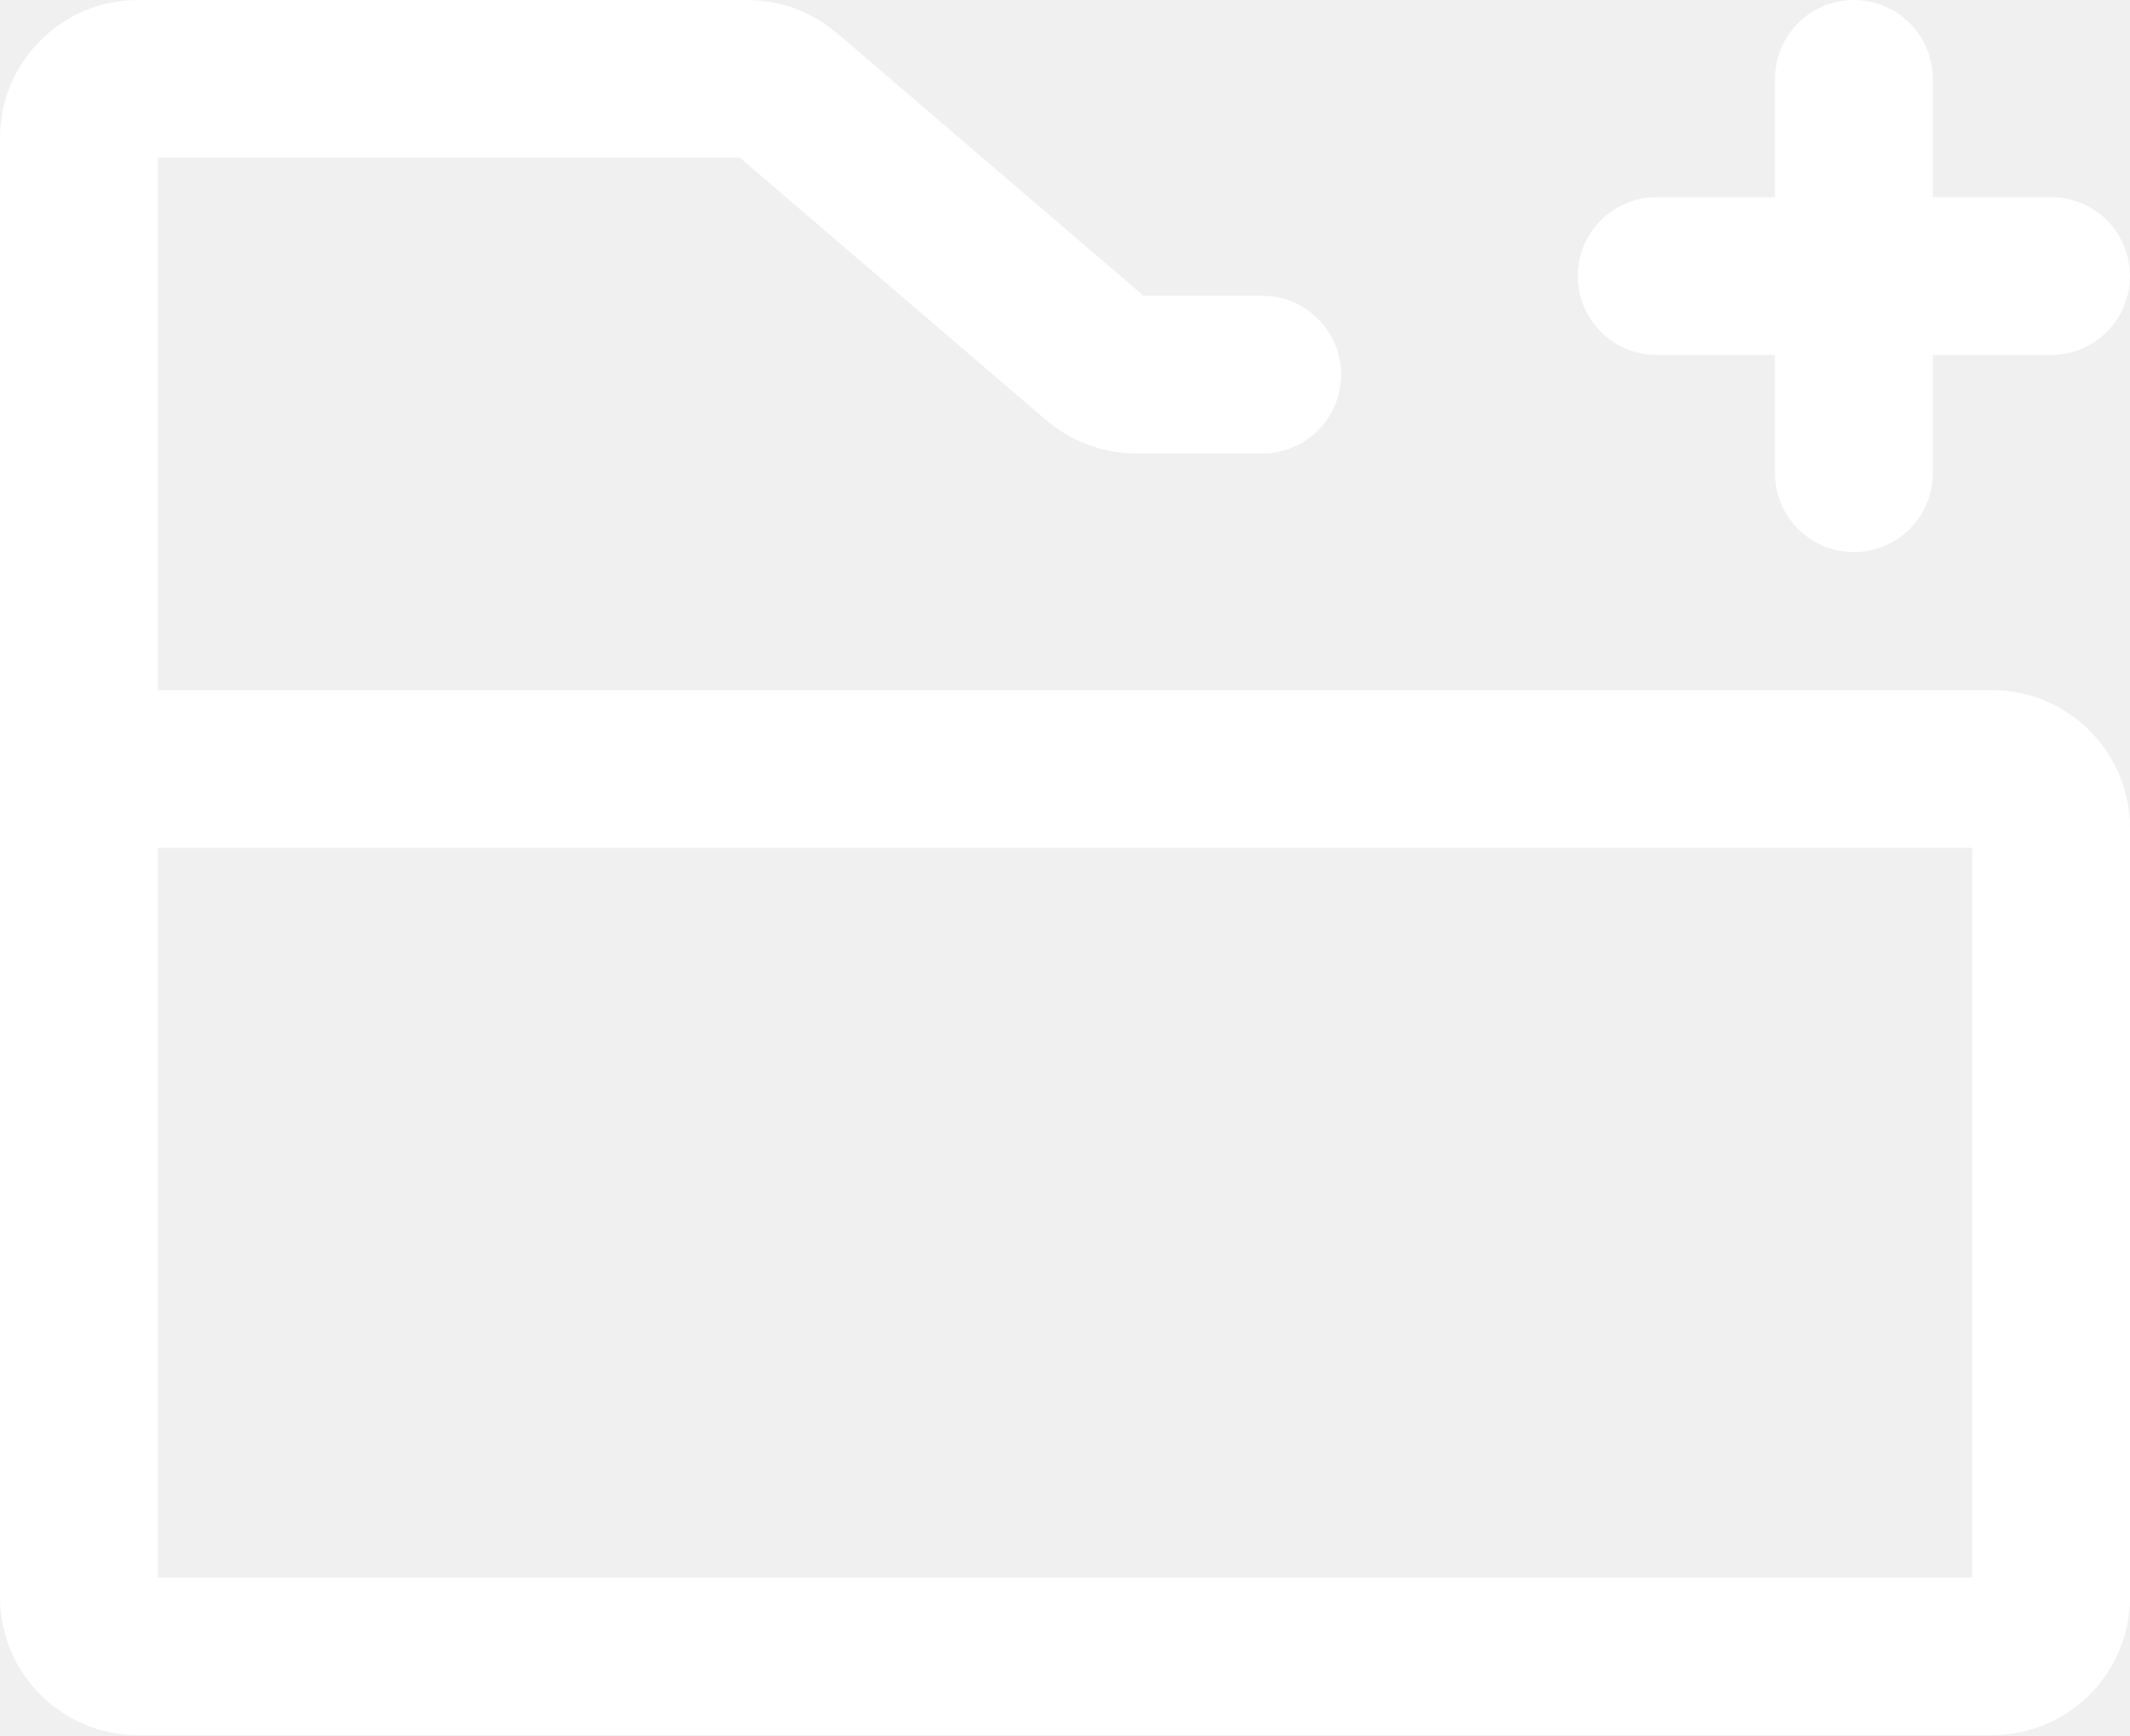
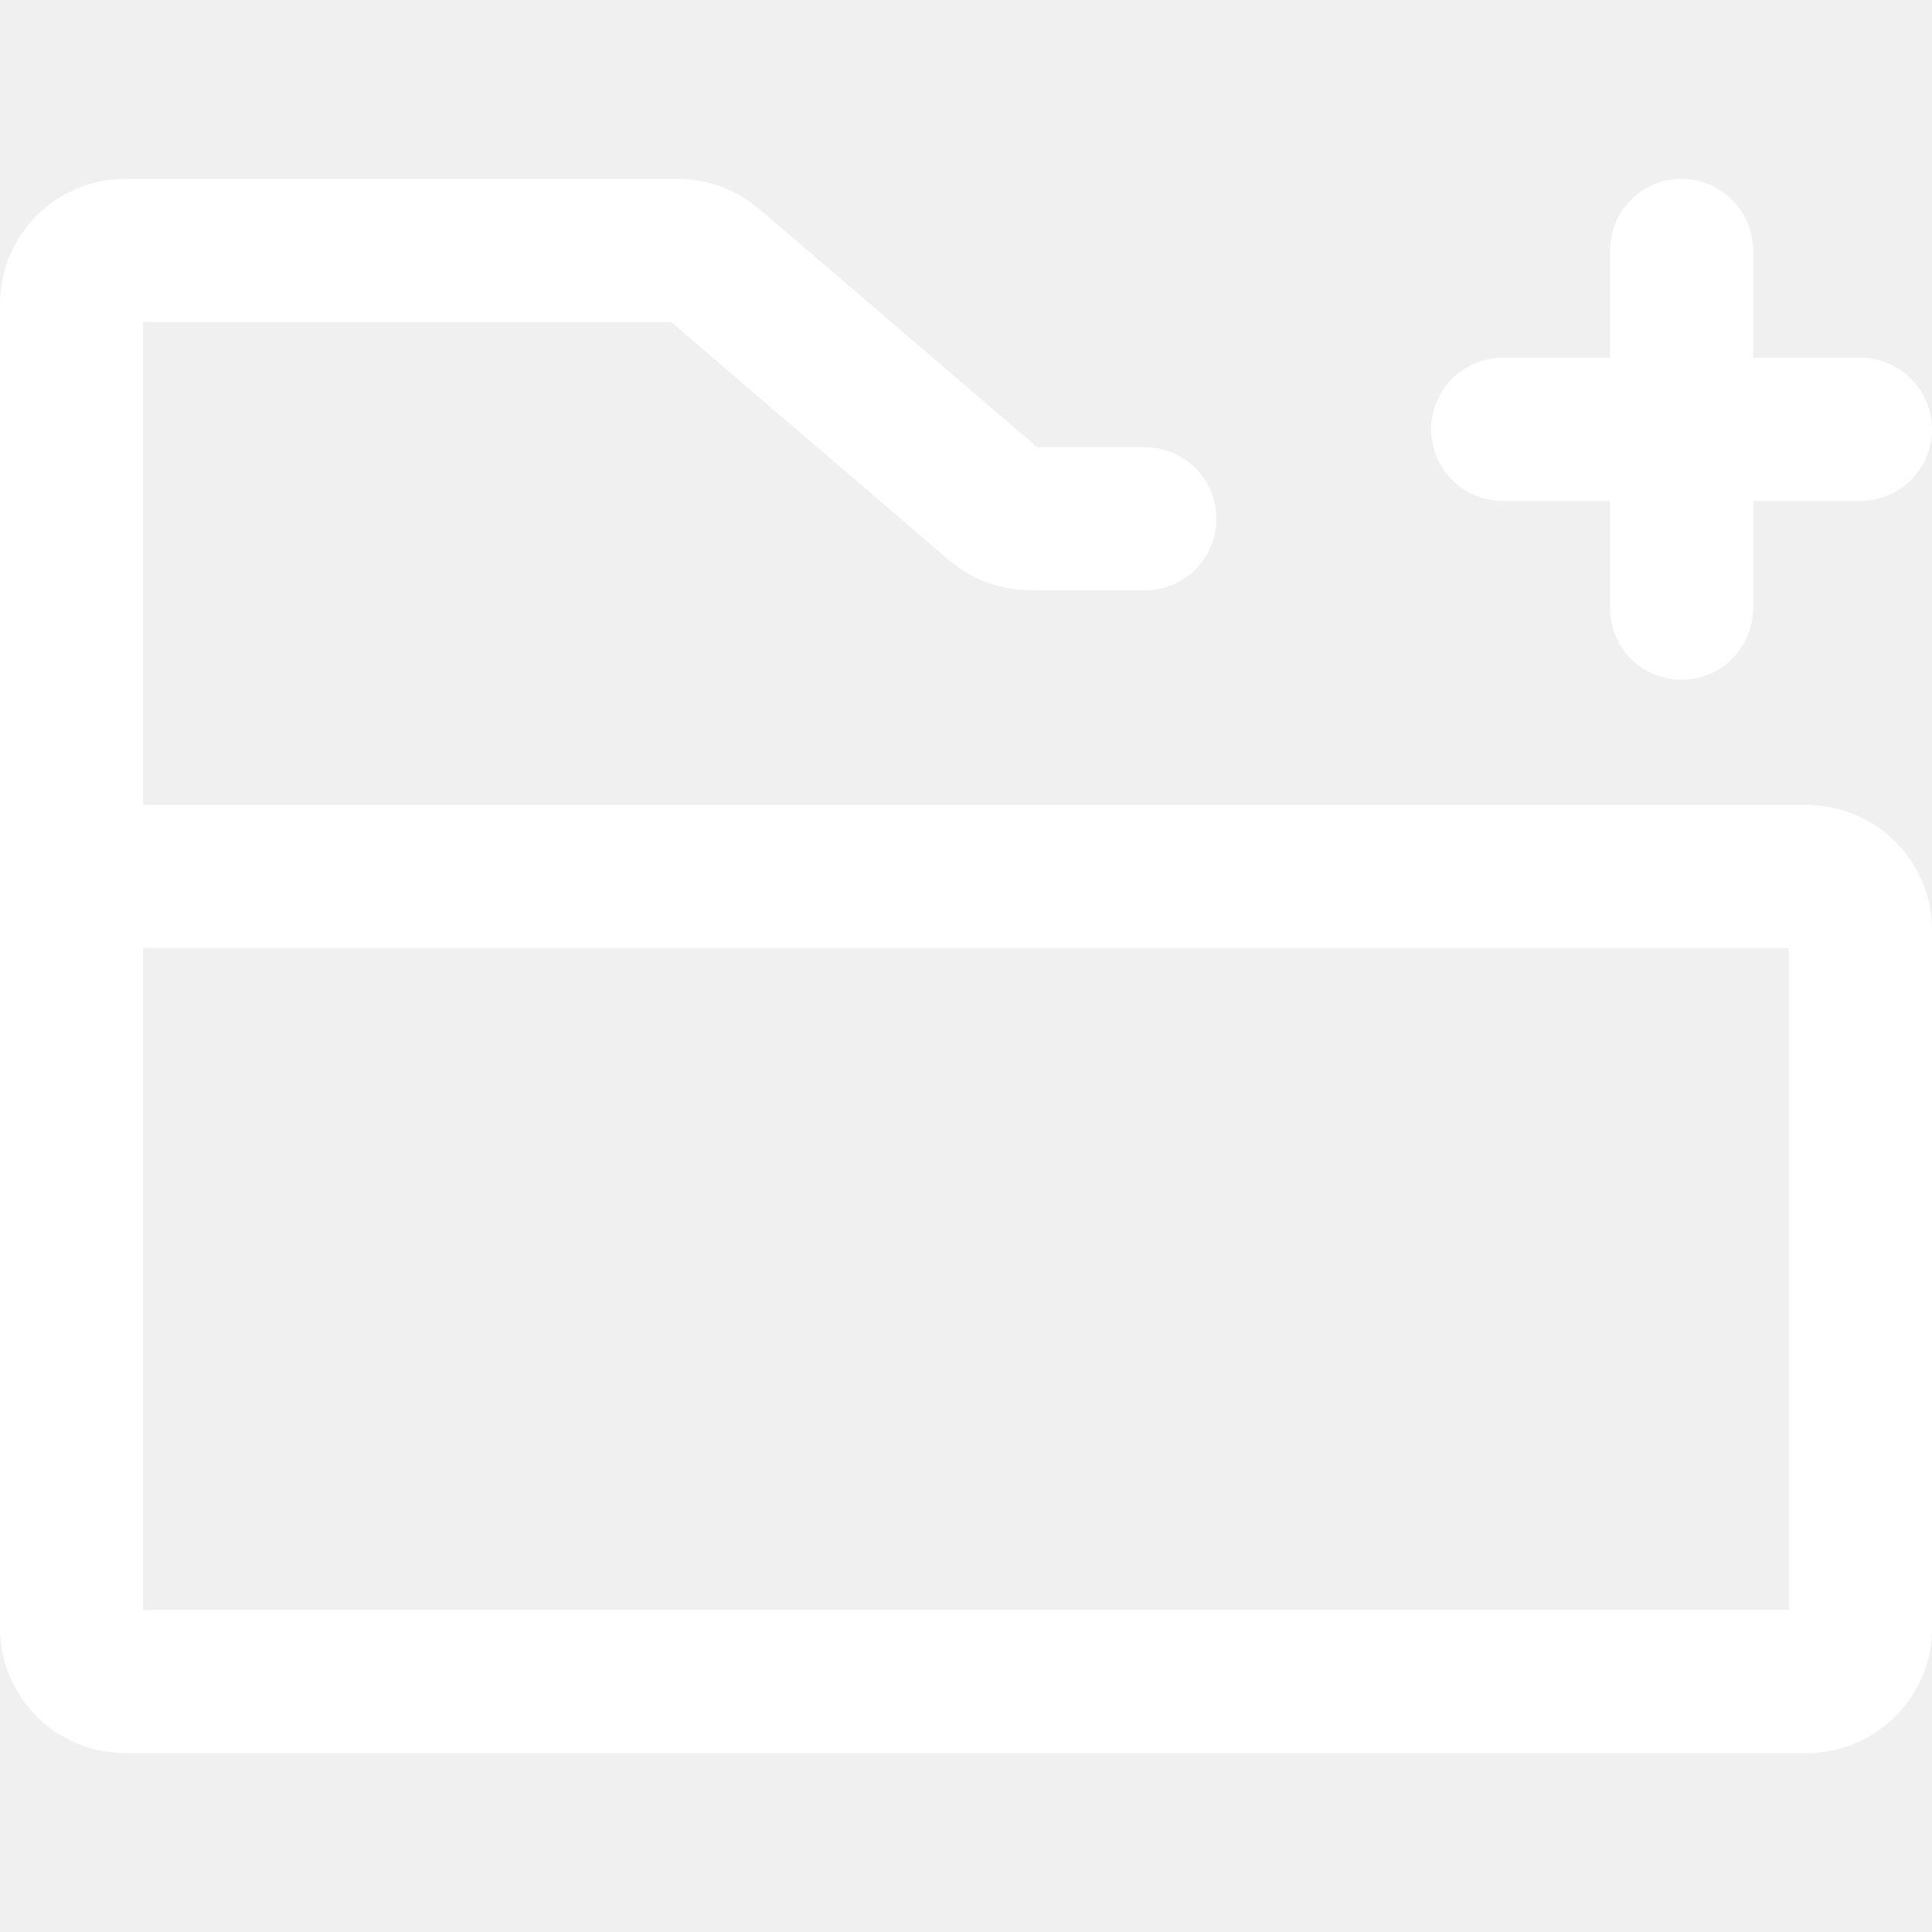
- <svg xmlns="http://www.w3.org/2000/svg" width="54" height="44" viewBox="0 0 54 44" fill="none">
+ <svg xmlns="http://www.w3.org/2000/svg" width="35" height="35" viewBox="0 0 54 44" fill="none">
  <g id="ð¦ icon &quot;add folder&quot;">
    <path id="Vector" d="M42 7H47M47 7H52M47 7V2M47 7V12" stroke="white" stroke-width="4" stroke-linecap="round" stroke-linejoin="round" />
    <path id="Vector_2" d="M50.5 42H3.5C2.672 42 2 41.328 2 40.5V19.5H50.5C51.328 19.5 52 20.172 52 21V40.5C52 41.328 51.328 42 50.5 42Z" stroke="white" stroke-width="4" stroke-linecap="round" stroke-linejoin="round" />
    <path id="Vector_3" d="M2 19.5V3.5C2 2.672 2.672 2 3.5 2H18.945C19.303 2 19.649 2.128 19.921 2.361L27.829 9.139C28.101 9.372 28.447 9.5 28.805 9.5H32" stroke="white" stroke-width="4" stroke-linecap="round" stroke-linejoin="round" />
  </g>
</svg>
